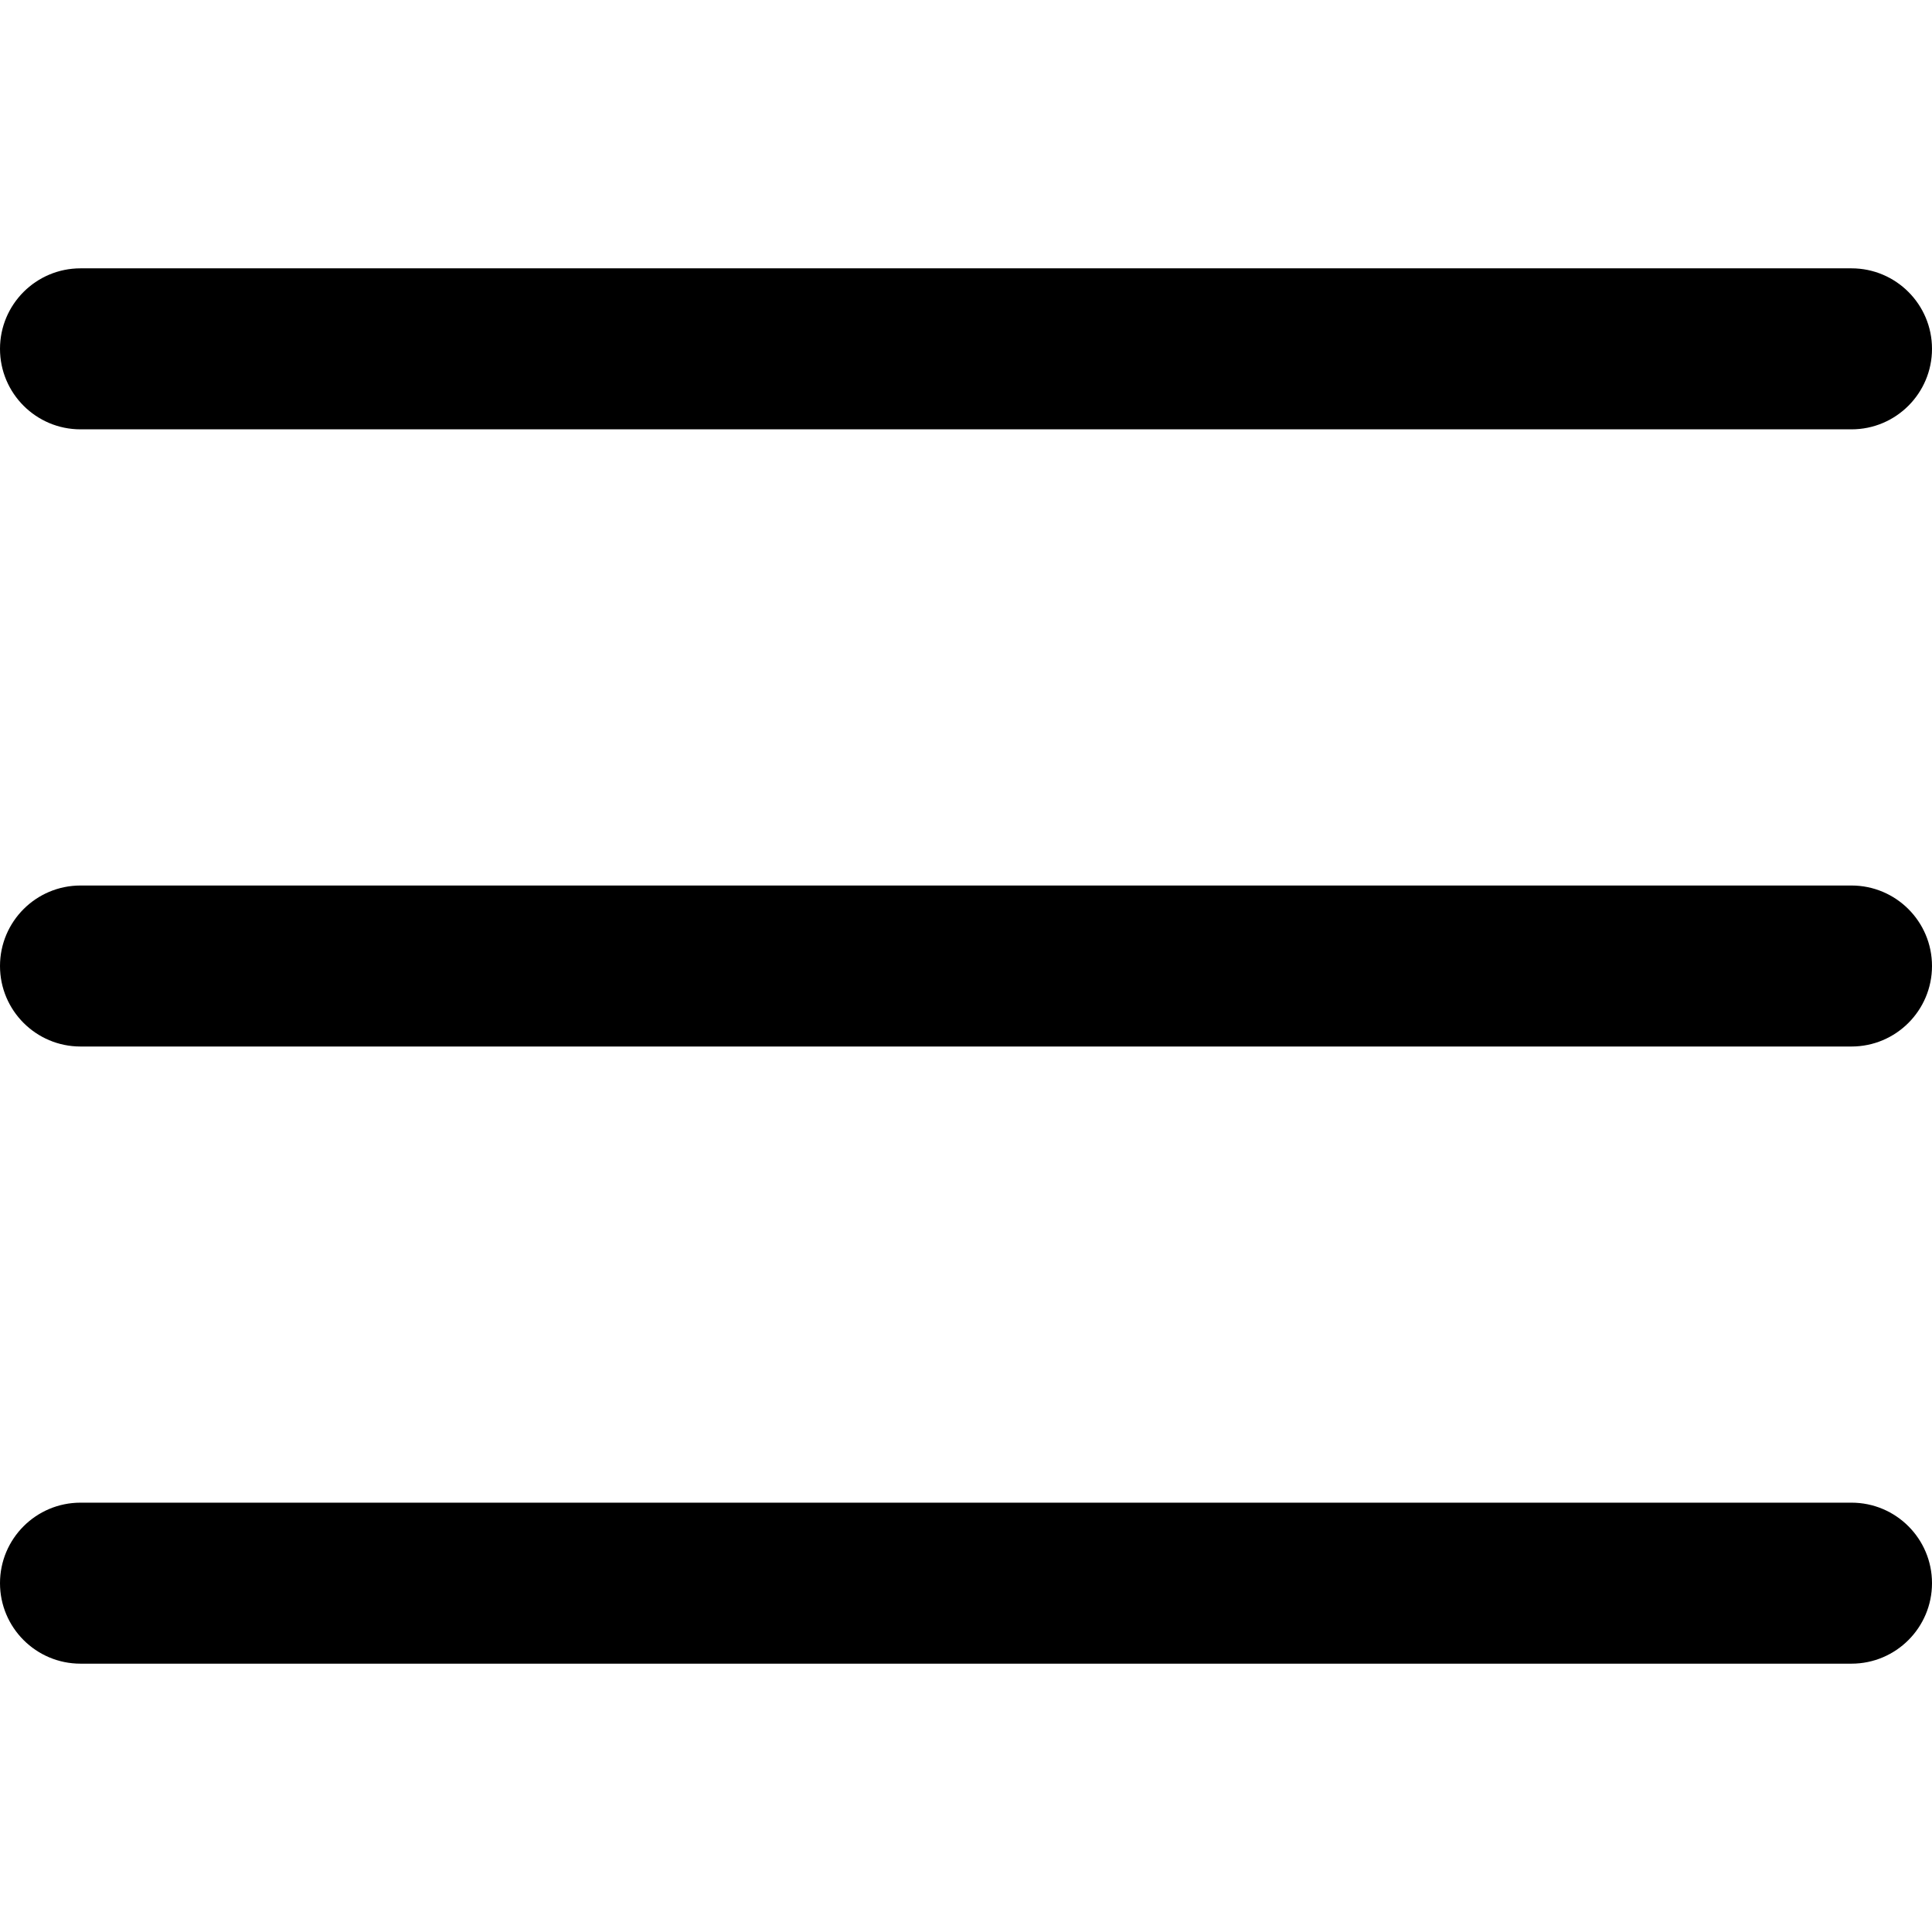
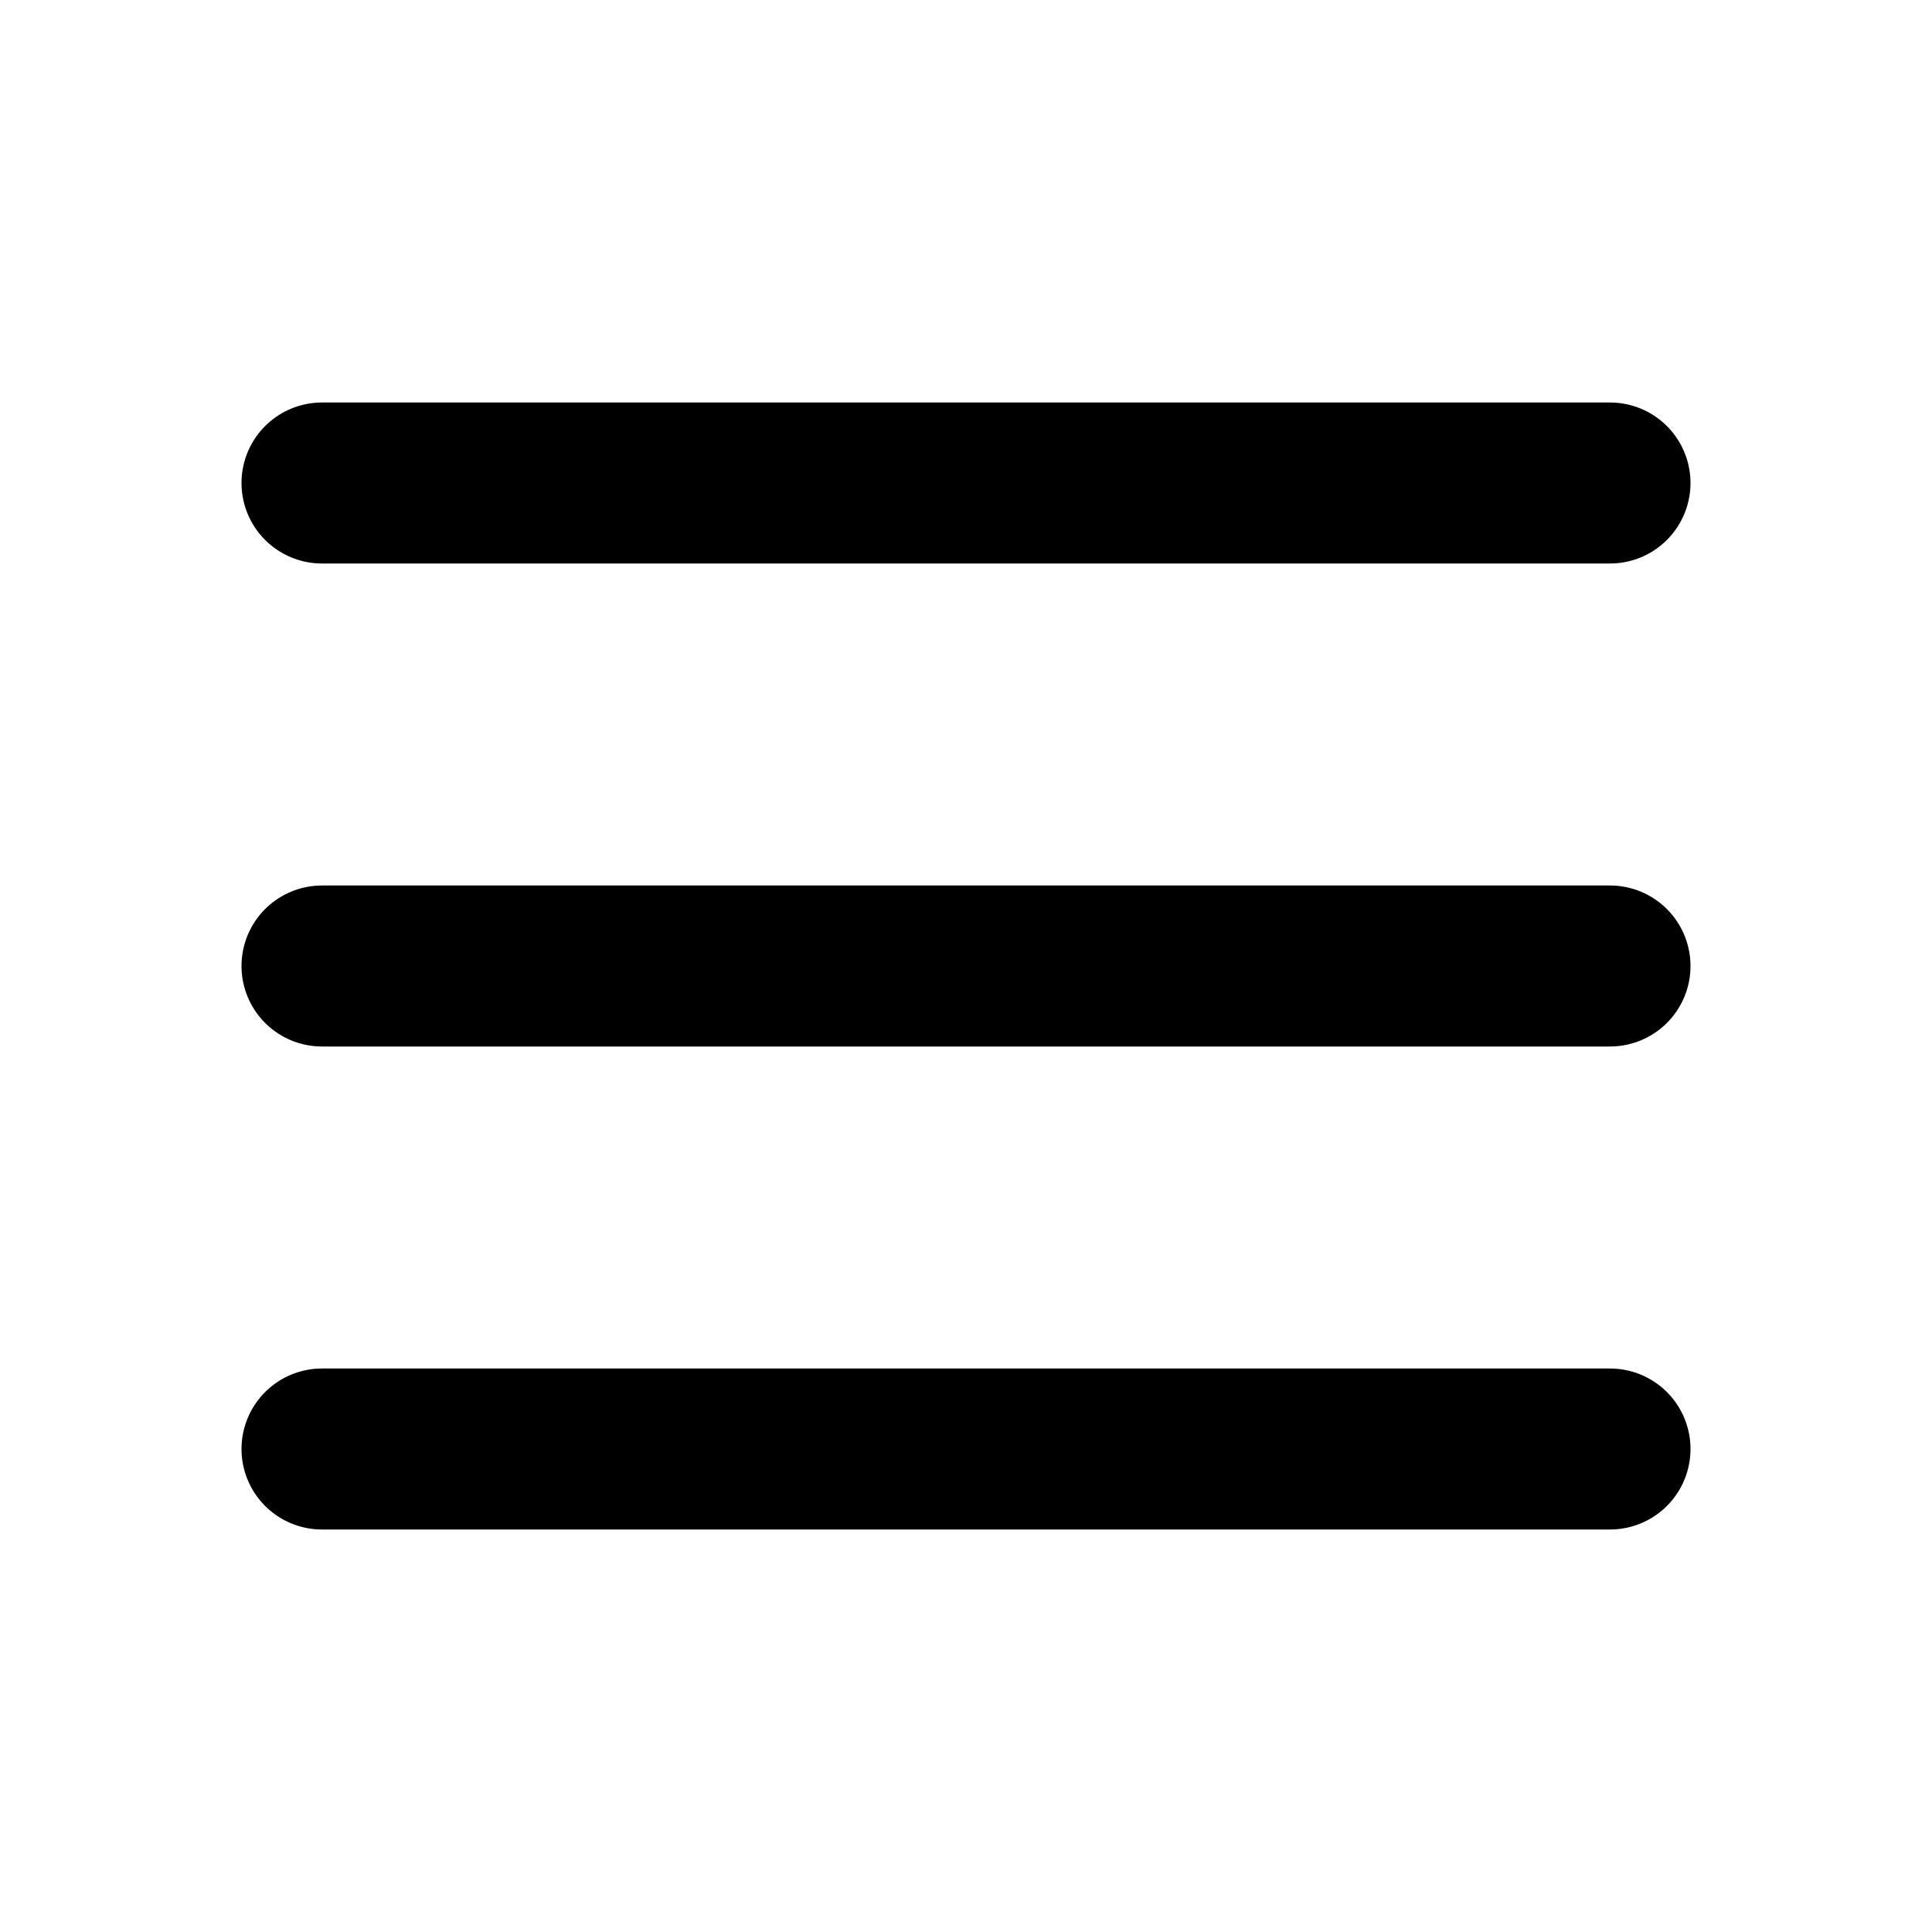
- <svg xmlns="http://www.w3.org/2000/svg" version="1.1" width="1024" height="1024" viewBox="0 0 1024 1024">
-   <g id="icomoon-ignore">
- </g>
-   <path d="M981.331 554.673h-938.664c-23.553 0-42.667-19.116-42.667-42.667s19.116-42.666 42.667-42.666h938.664c23.553 0 42.669 19.116 42.669 42.666s-19.117 42.667-42.669 42.667zM981.331 227.558h-938.664c-23.553 0-42.667-19.116-42.667-42.667s19.116-42.667 42.667-42.667h938.664c23.553 0 42.669 19.116 42.669 42.667s-19.117 42.667-42.669 42.667zM981.331 881.777h-938.664c-23.553 0-42.667-19.117-42.667-42.669s19.116-42.662 42.667-42.662h938.664c23.553 0 42.669 19.11 42.669 42.662s-19.117 42.669-42.669 42.669z" />
+ <svg xmlns="http://www.w3.org/2000/svg" width="24" height="24" viewBox="0 0 24 24" fill="none" stroke="currentColor" stroke-width="2" stroke-linecap="round" stroke-linejoin="round">
+   <path d="M4 12h16" />
+   <path d="M4 18h16" />
+   <path d="M4 6h16" />
</svg>
